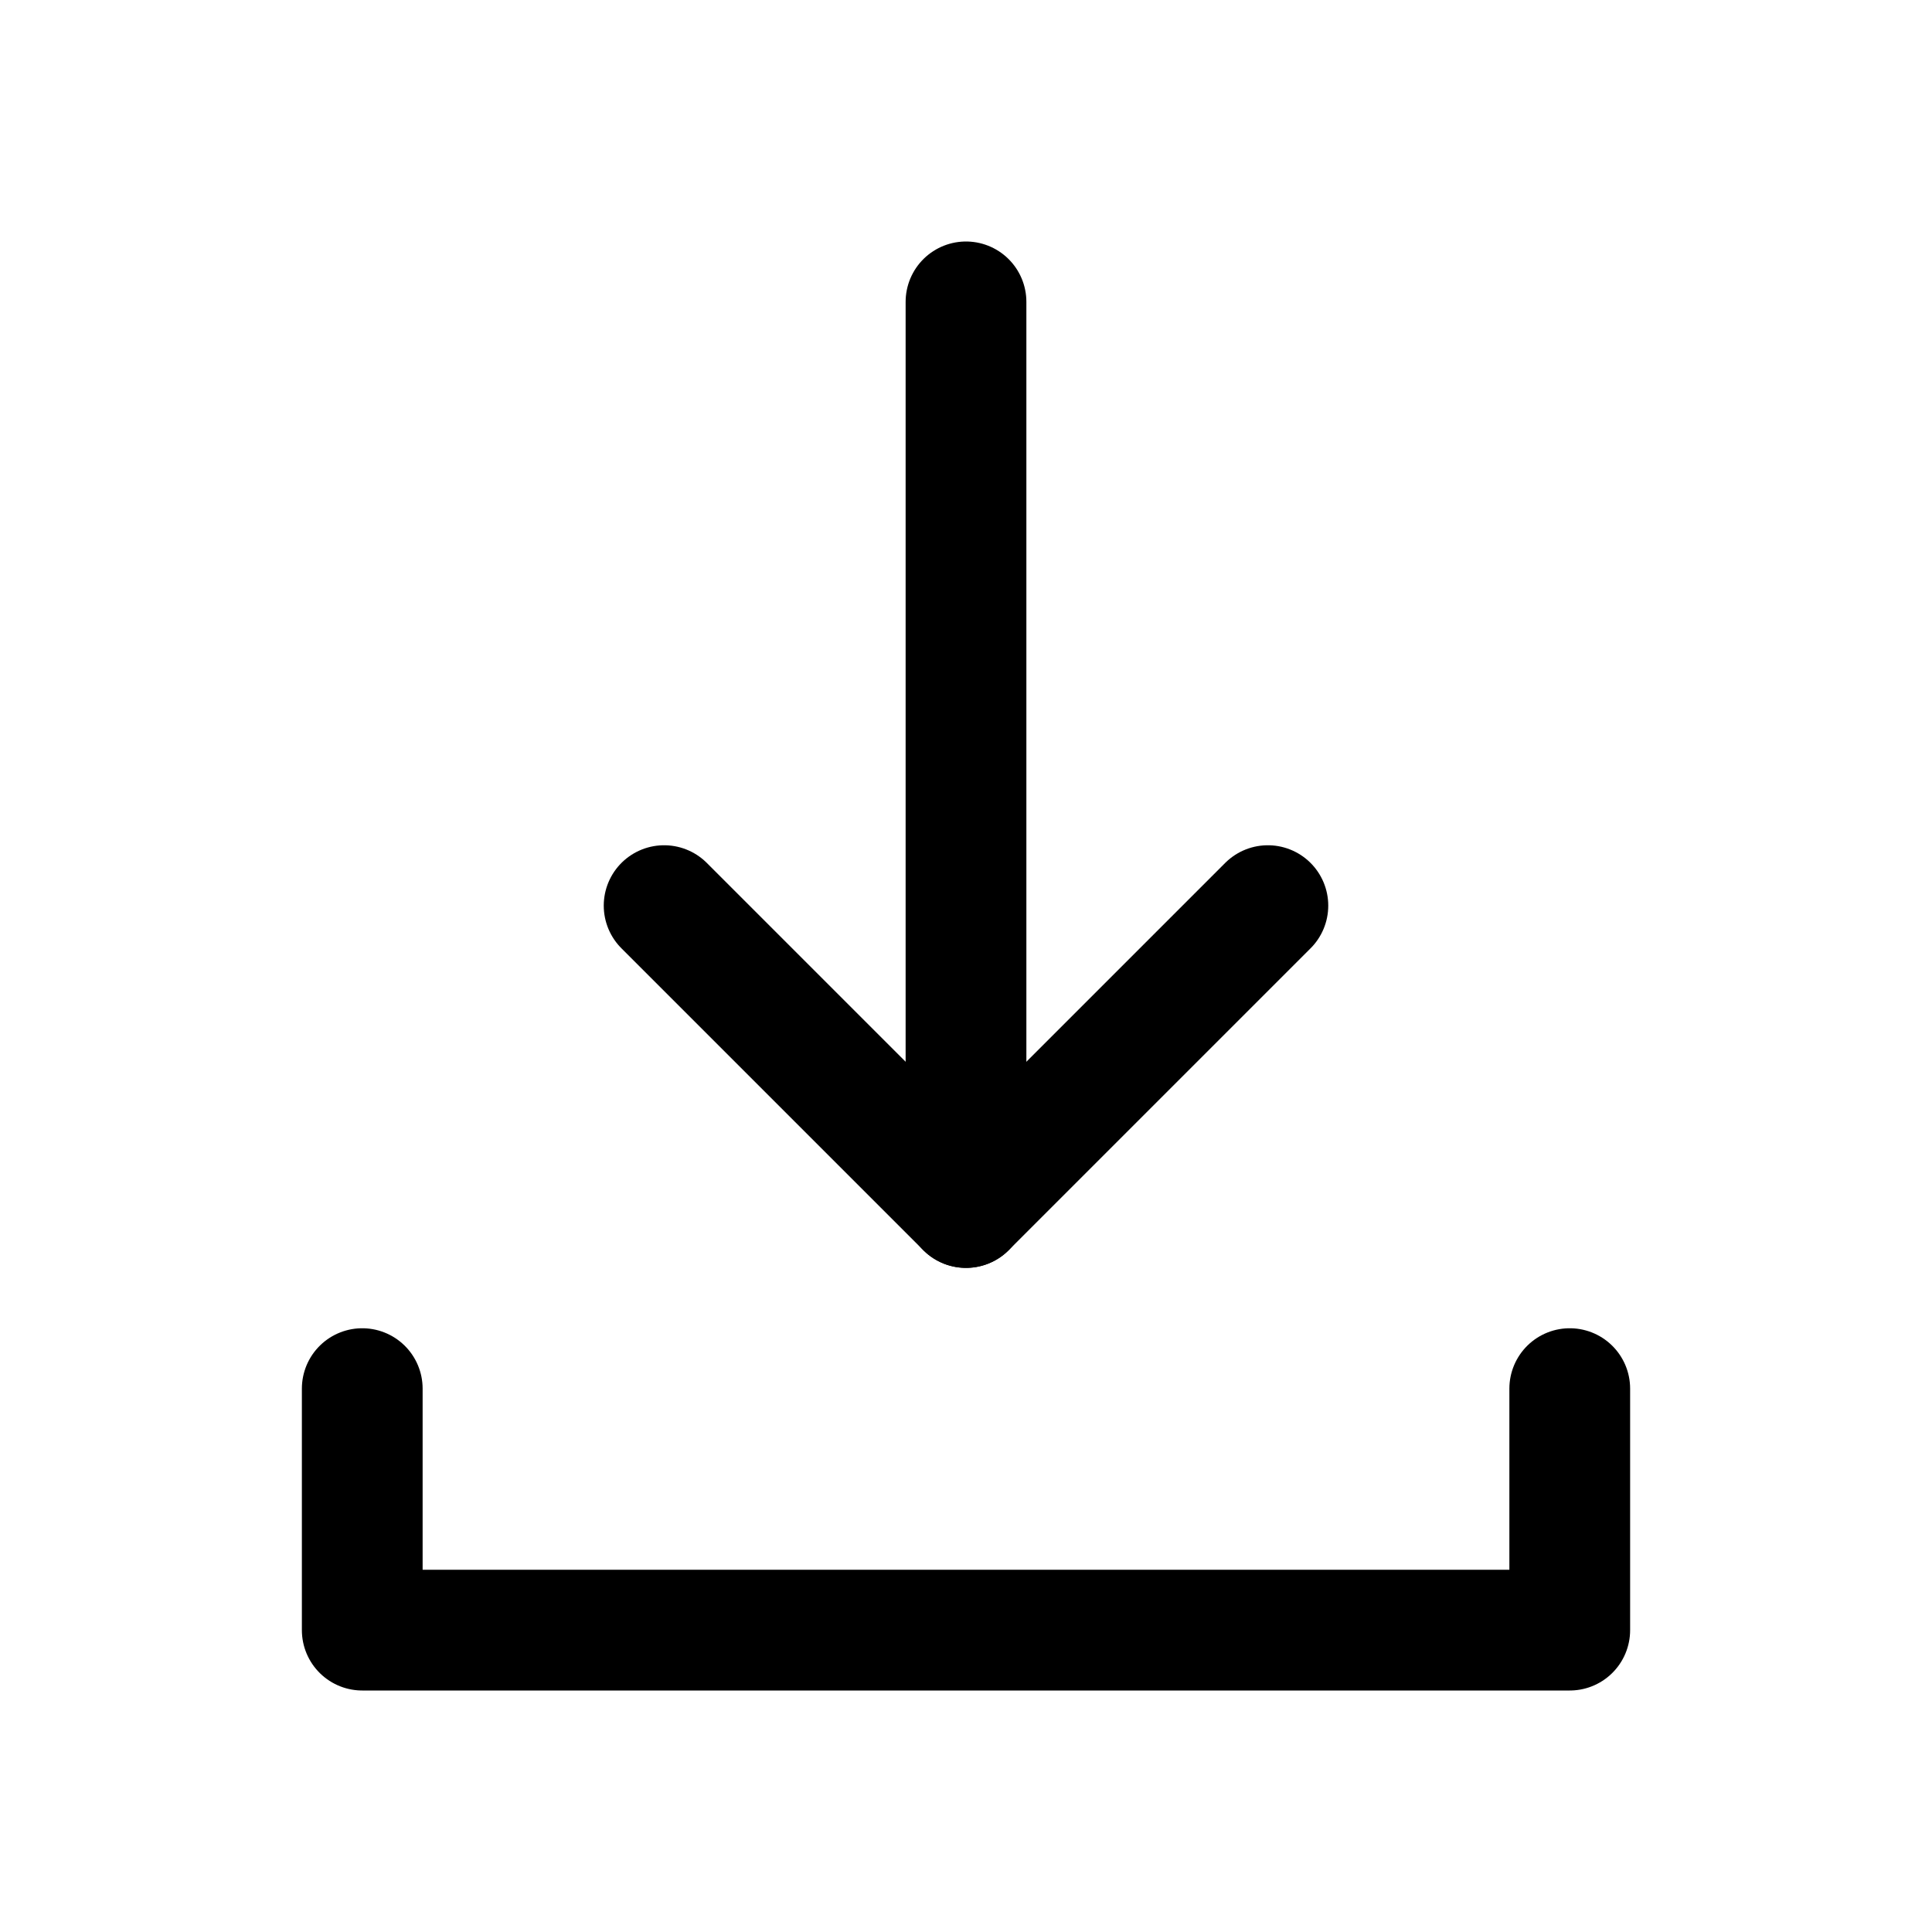
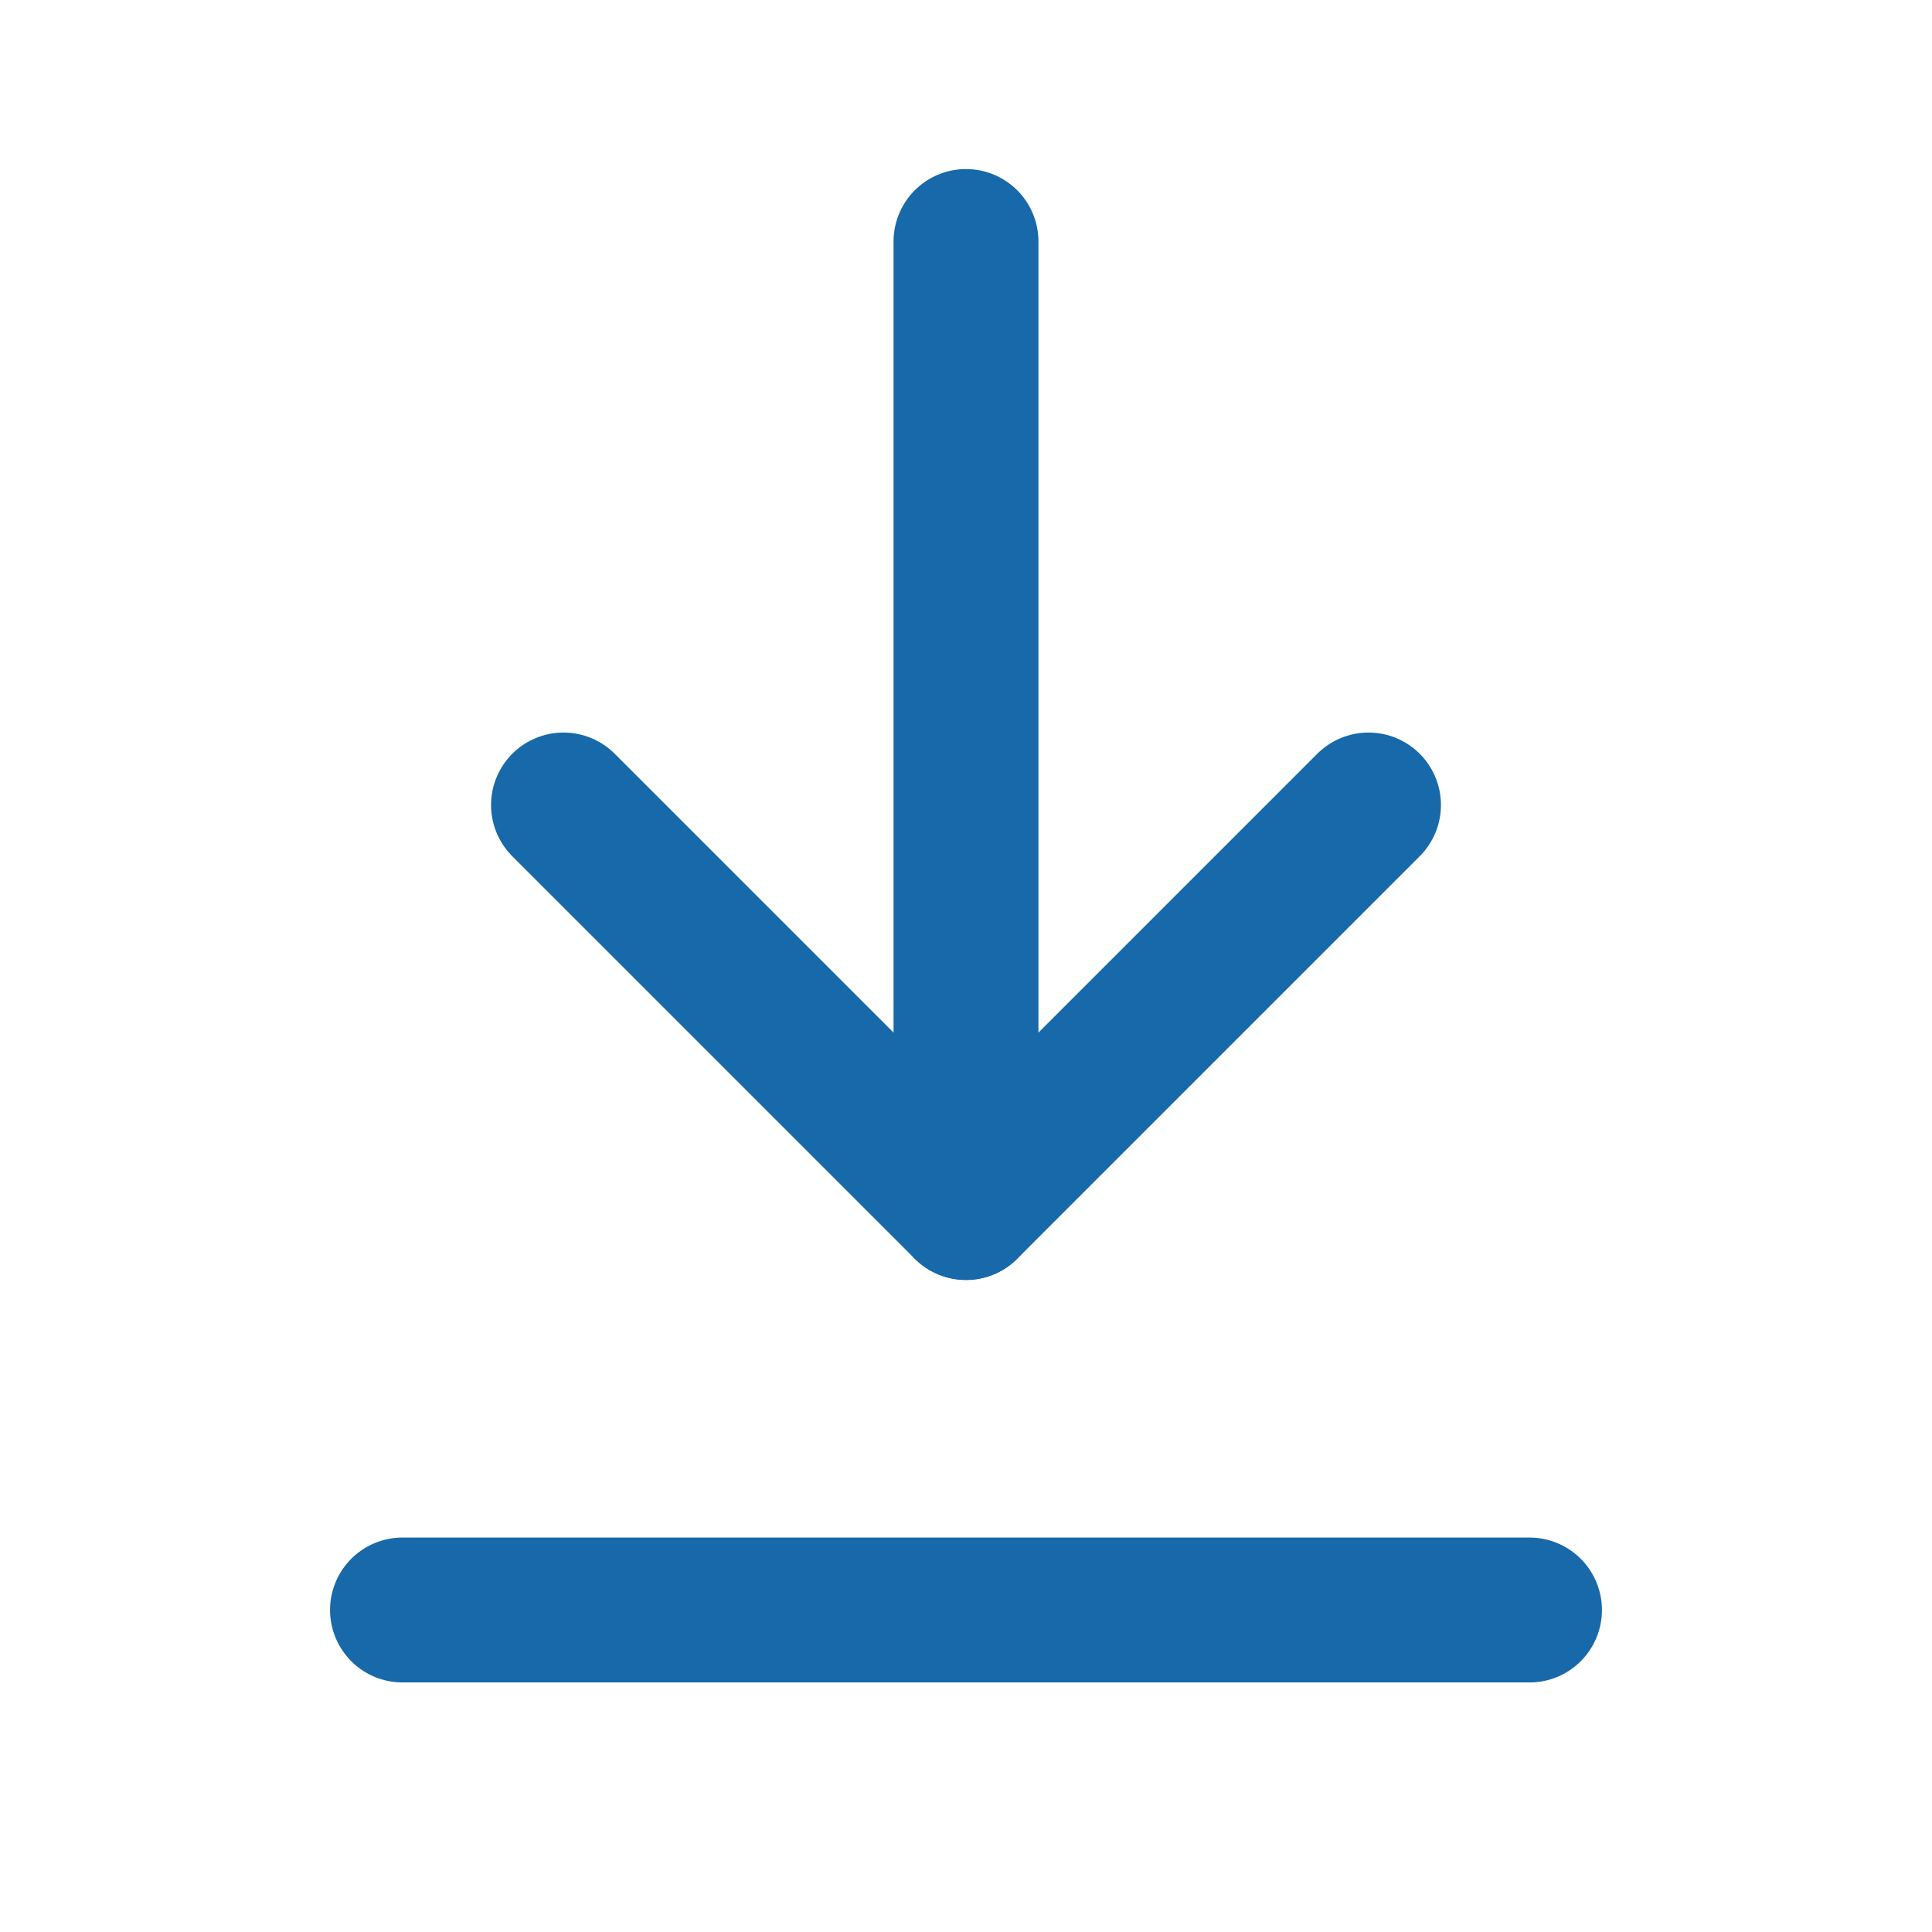
- <svg xmlns="http://www.w3.org/2000/svg" viewBox="0 0 32 32" fill="none" stroke="#000000" stroke-width="2" stroke-linecap="round" stroke-linejoin="round">
-   <path d="M16 5v15" />
-   <path d="M11 15l5 5 5-5" />
-   <path d="M6 23v4h20v-4" />
+ <svg xmlns="http://www.w3.org/2000/svg" viewBox="0 0 24 24" fill="none" stroke="#1769AA" stroke-width="1.8" stroke-linecap="round" stroke-linejoin="round">
+   <path d="M12 3v12" />
+   <path d="M7 10l5 5 5-5" />
+   <path d="M5 20h14" />
</svg>
